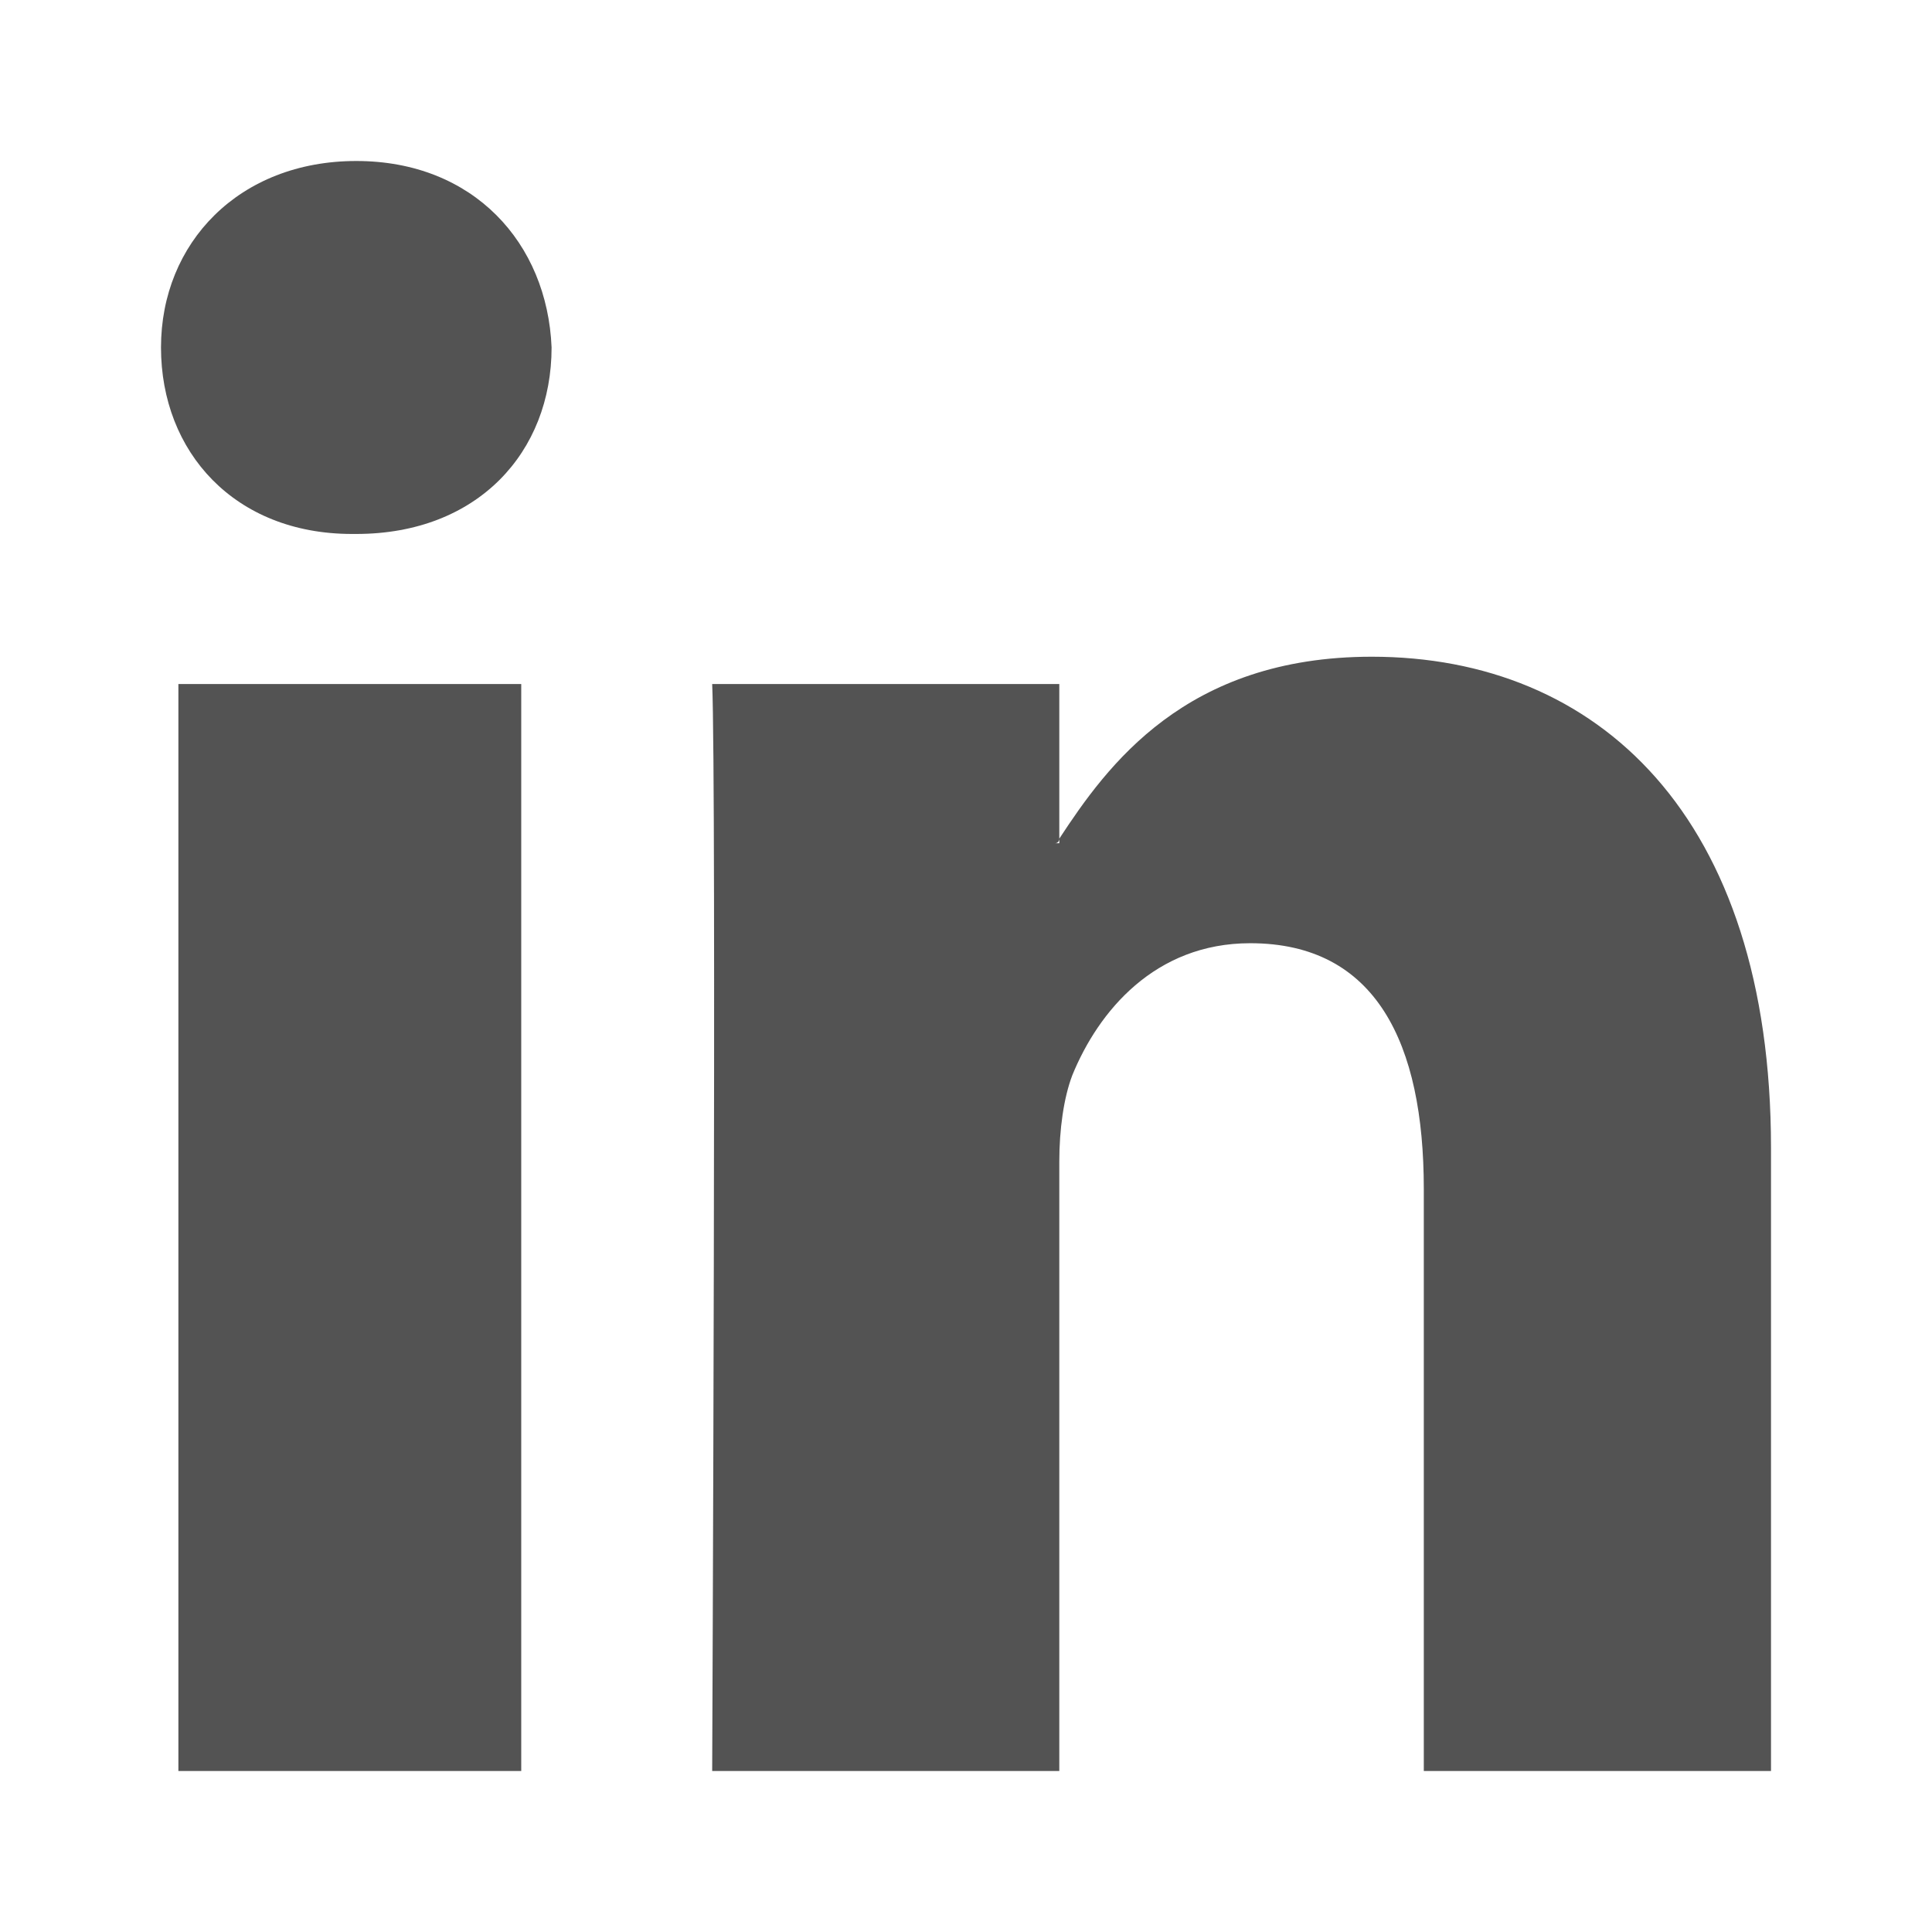
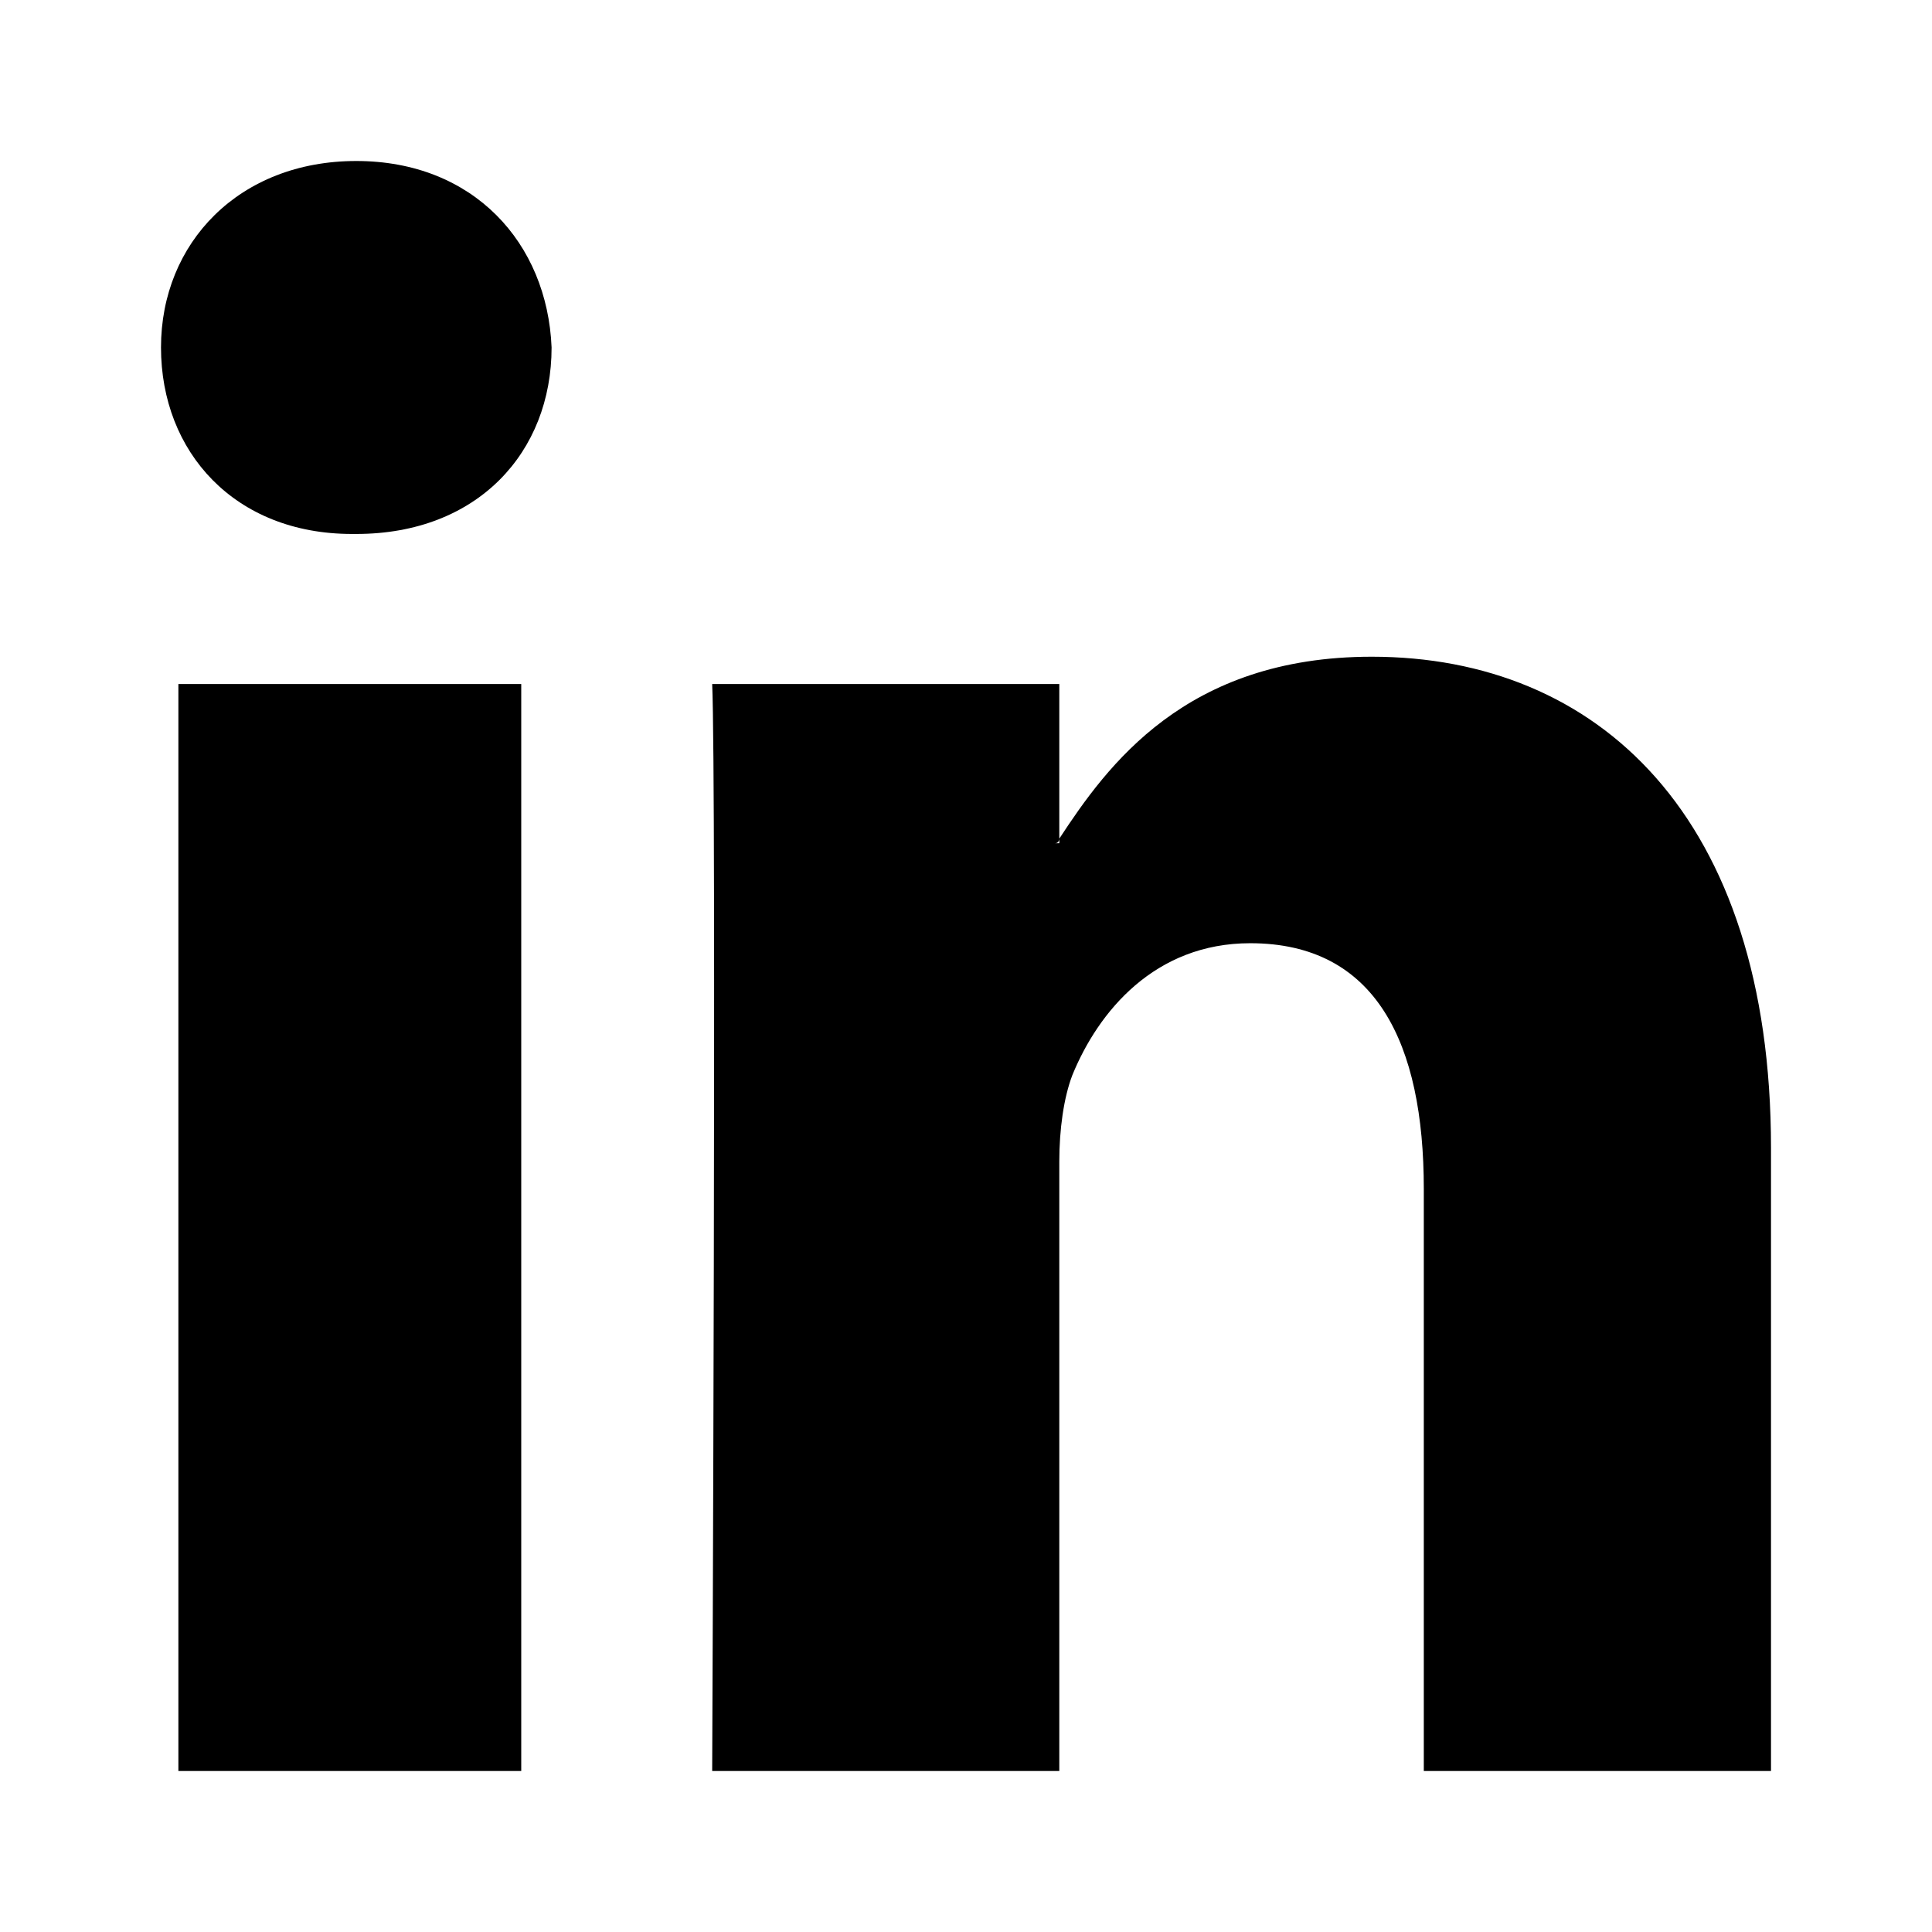
- <svg xmlns="http://www.w3.org/2000/svg" width="24" height="24" viewBox="0 0 24 24" fill="none">
-   <path fill-rule="evenodd" clip-rule="evenodd" d="M22 14.26V22H17.687V14.768C17.687 12.96 17.094 11.717 15.531 11.717C14.345 11.717 13.644 12.565 13.321 13.356C13.213 13.638 13.159 14.034 13.159 14.429V22H8.847C8.847 22 8.901 9.74 8.847 8.497H13.159V10.418C13.159 10.418 13.159 10.475 13.105 10.475H13.159V10.418C13.752 9.514 14.723 8.158 17.041 8.158C19.844 8.158 22 10.136 22 14.26ZM4.426 2C2.97 2 2 3.017 2 4.316C2 5.616 2.916 6.633 4.372 6.633H4.426C5.935 6.633 6.852 5.616 6.852 4.316C6.798 3.017 5.881 2 4.426 2ZM2.216 22H6.475V8.497H2.216V22Z" fill="#535353" />
+ <svg xmlns="http://www.w3.org/2000/svg" width="24" height="24" viewBox="0 0 24 24">
+   <path fill-rule="evenodd" clip-rule="evenodd" d="M22 14.26V22H17.687V14.768C17.687 12.96 17.094 11.717 15.531 11.717C14.345 11.717 13.644 12.565 13.321 13.356C13.213 13.638 13.159 14.034 13.159 14.429V22H8.847C8.847 22 8.901 9.74 8.847 8.497H13.159V10.418C13.159 10.418 13.159 10.475 13.105 10.475H13.159V10.418C13.752 9.514 14.723 8.158 17.041 8.158C19.844 8.158 22 10.136 22 14.26ZM4.426 2C2.97 2 2 3.017 2 4.316C2 5.616 2.916 6.633 4.372 6.633H4.426C5.935 6.633 6.852 5.616 6.852 4.316C6.798 3.017 5.881 2 4.426 2ZM2.216 22H6.475V8.497H2.216V22Z" />
</svg>
